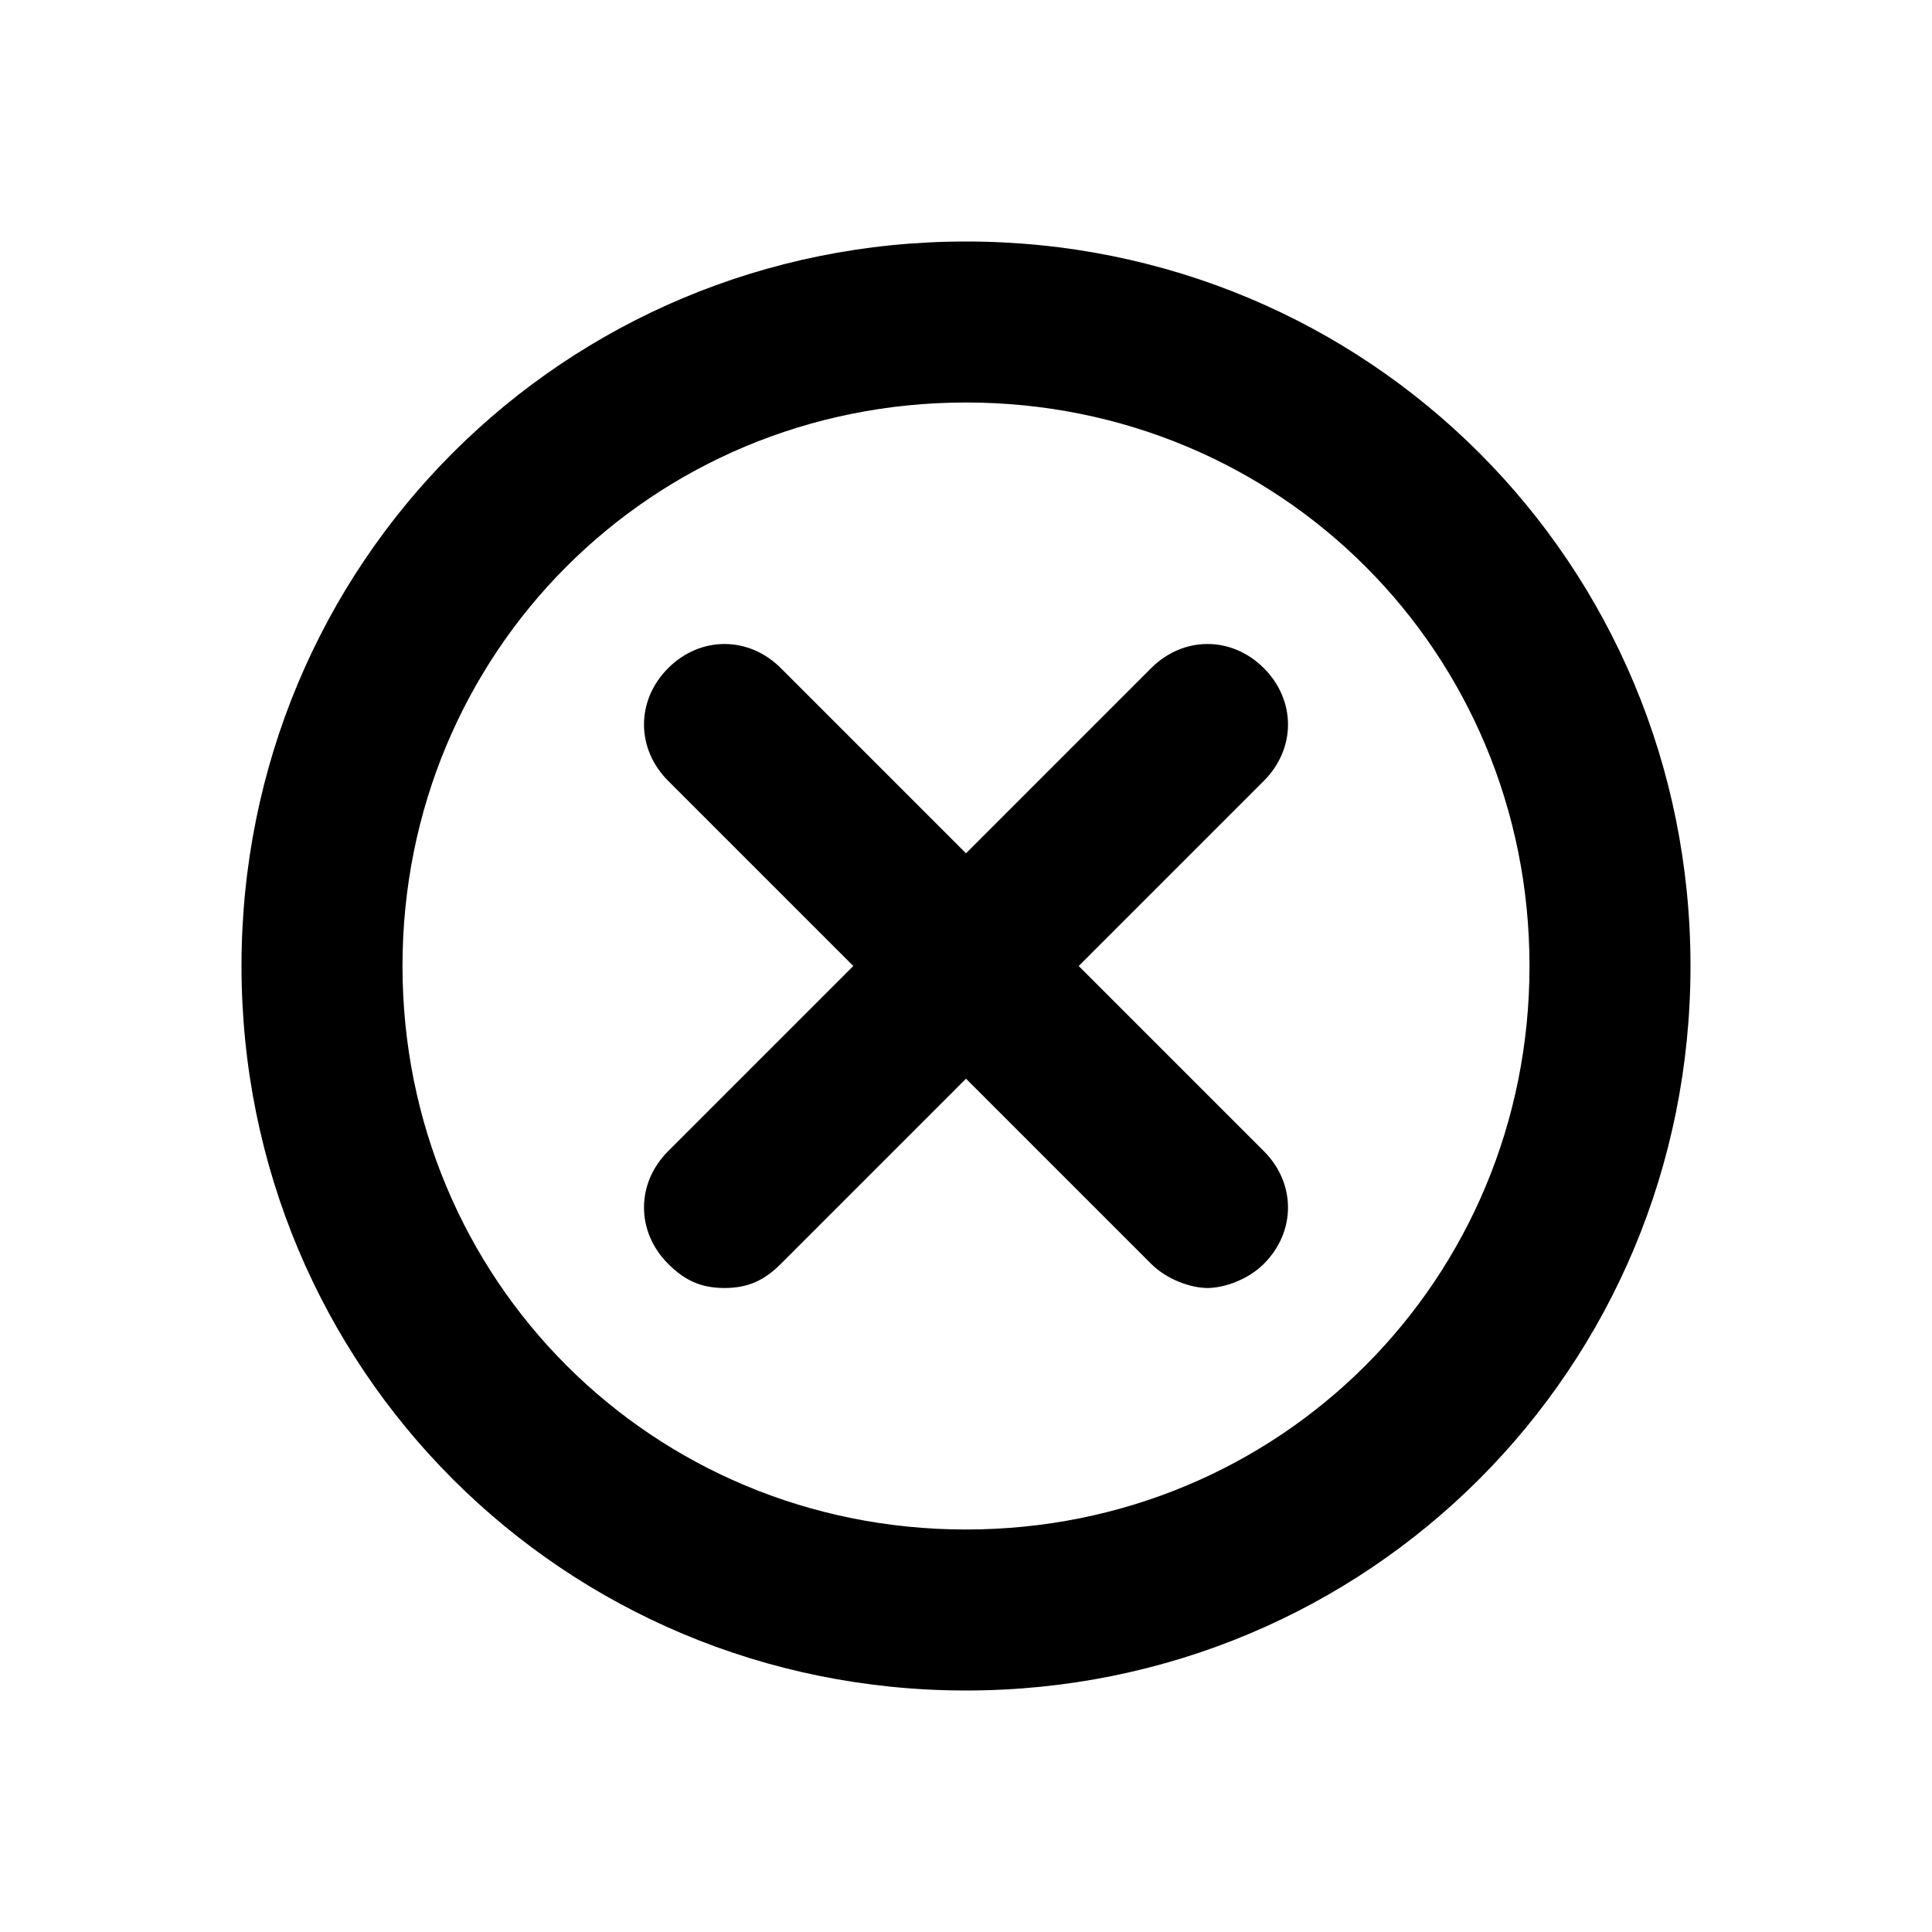
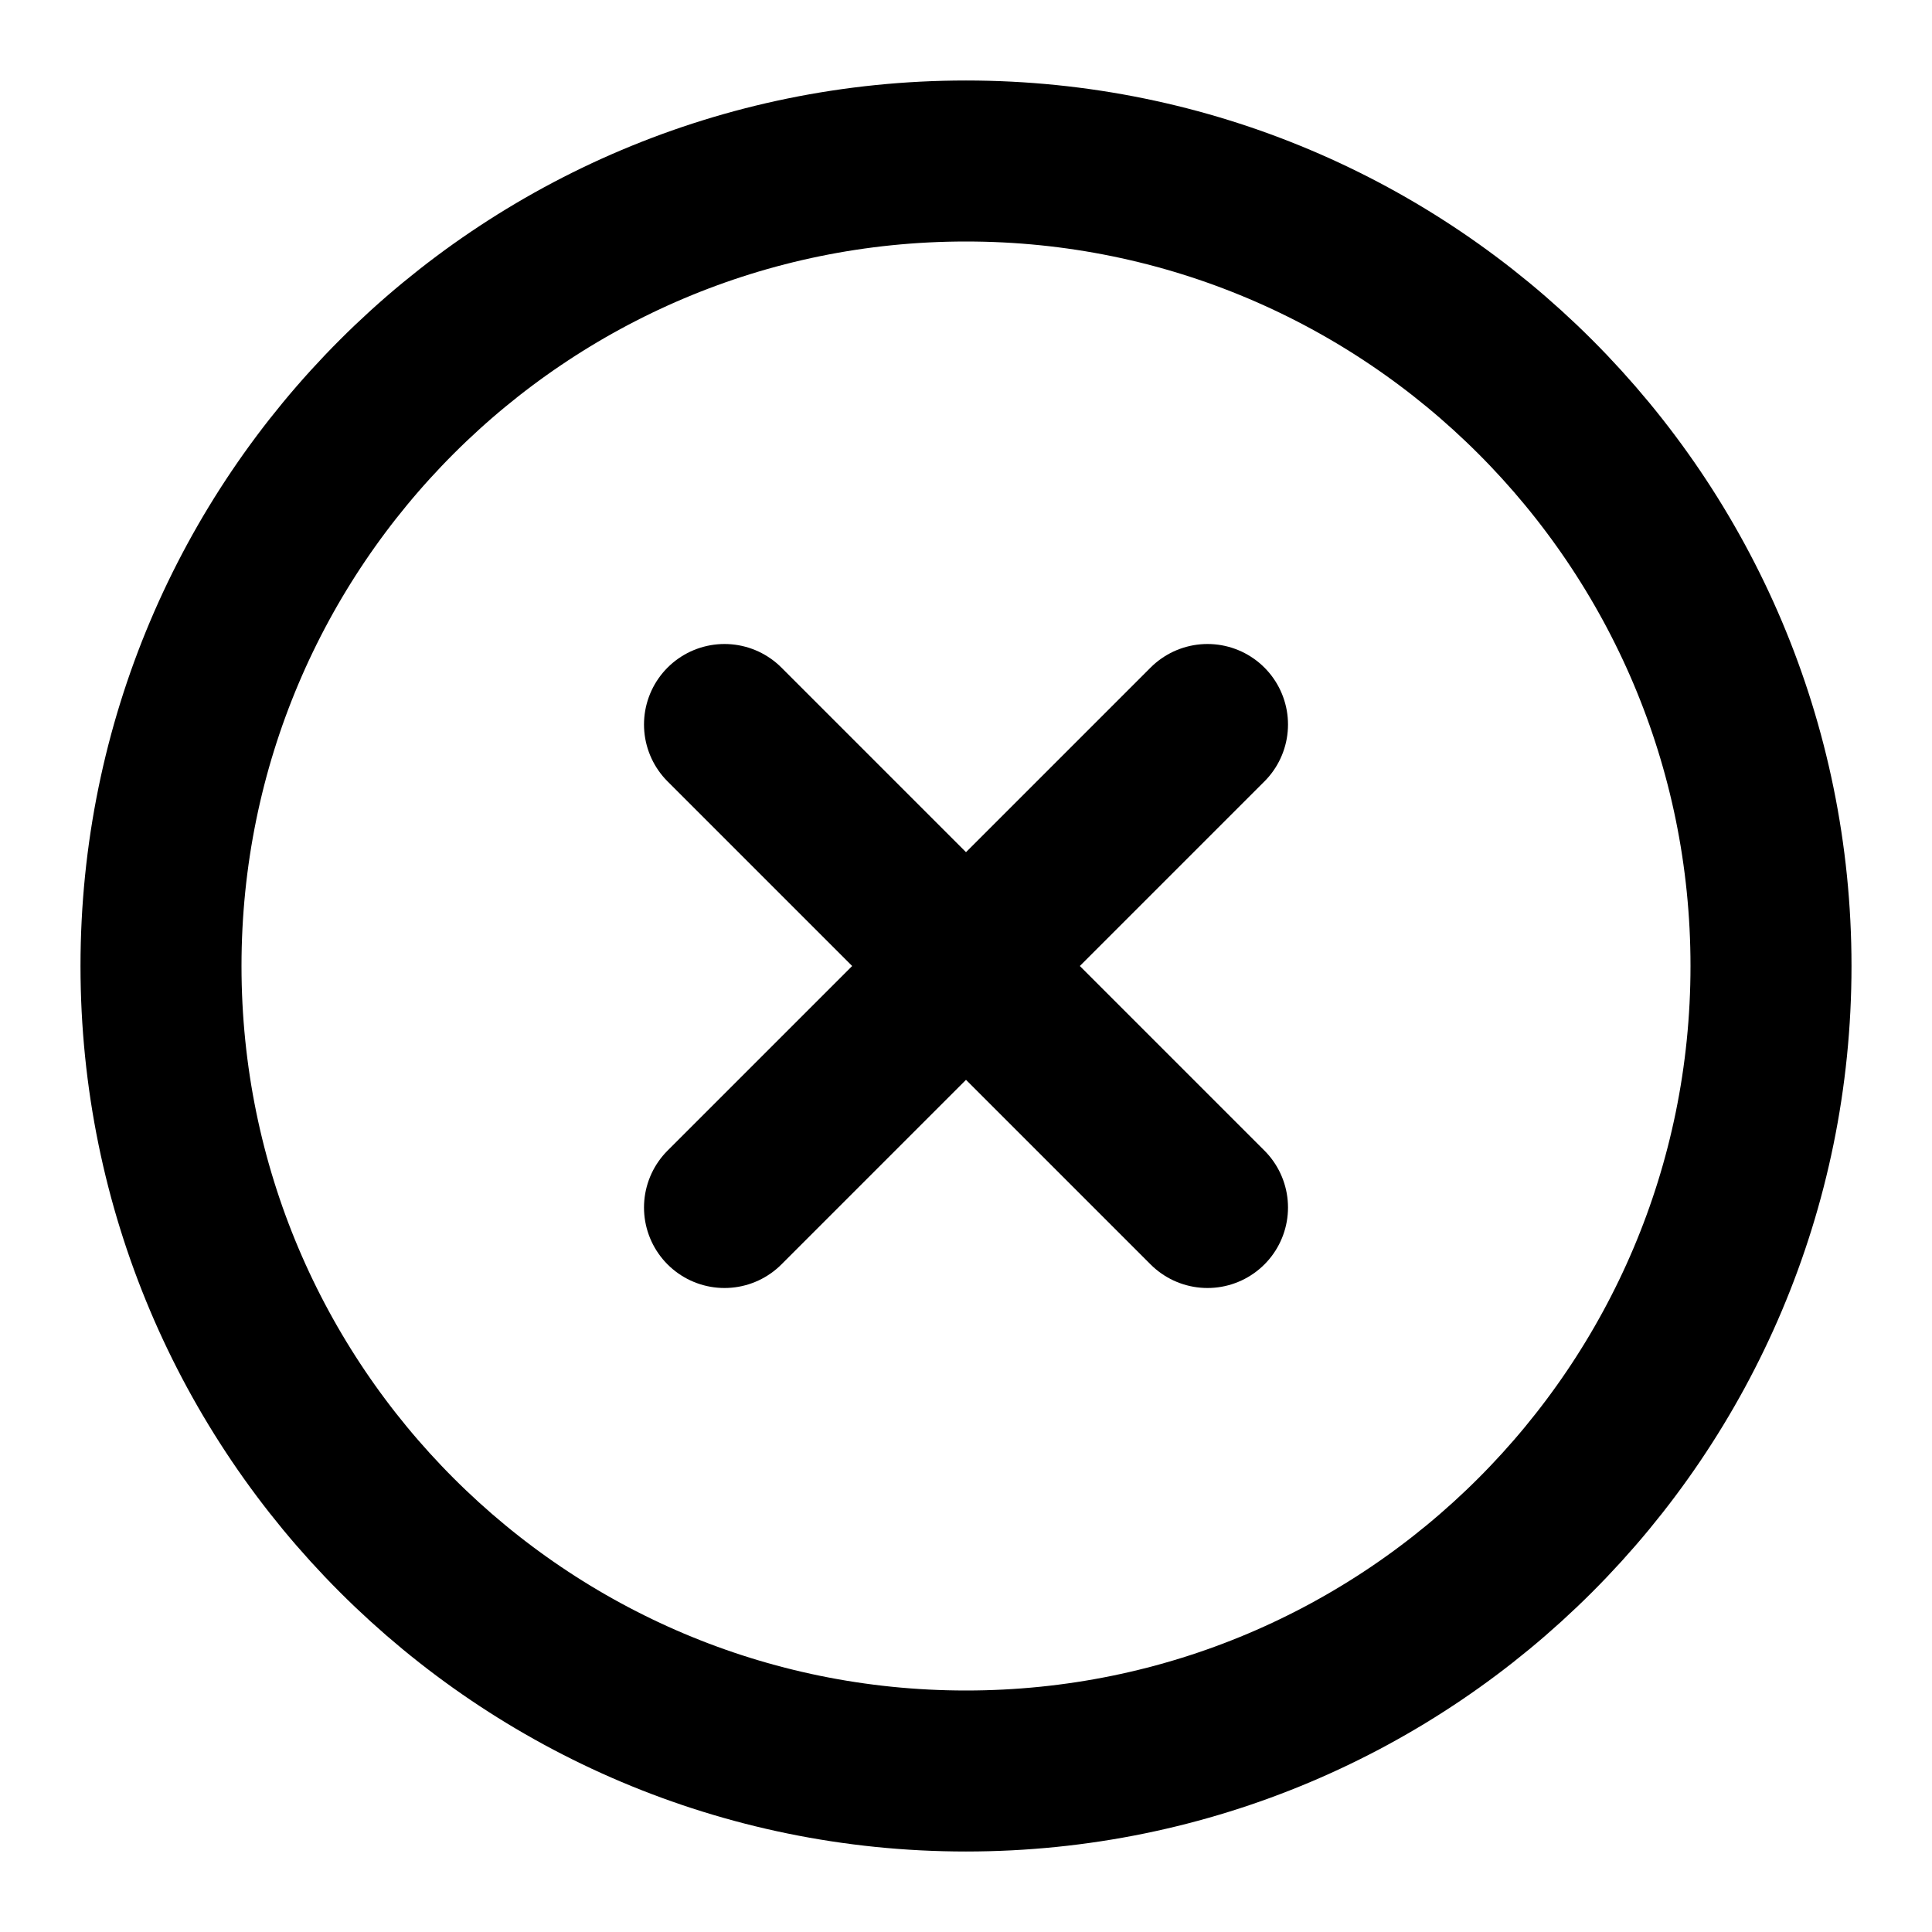
- <svg xmlns="http://www.w3.org/2000/svg" width="800px" height="800px" viewBox="0 0 24 24" version="1.1" xml:space="preserve">
-   <style type="text/css">
- 	.st0{opacity:0.2;fill:none;stroke:#000000;stroke-width:5.000000e-02;stroke-miterlimit:10;}
- </style>
-   <g id="grid_system" />
-   <g id="_icons">
-     <path d="M8.3,15.7C8.5,15.9,8.7,16,9,16s0.5-0.1,0.7-0.3l2.3-2.3l2.3,2.3c0.2,0.2,0.5,0.3,0.7,0.3s0.5-0.1,0.7-0.3   c0.4-0.4,0.4-1,0-1.4L13.4,12l2.3-2.3c0.4-0.4,0.4-1,0-1.4s-1-0.4-1.4,0L12,10.6L9.7,8.3c-0.4-0.4-1-0.4-1.4,0s-0.4,1,0,1.4   l2.3,2.3l-2.3,2.3C7.9,14.7,7.9,15.3,8.3,15.7z" />
-     <path d="M12,21c5,0,9-4,9-9s-4-9-9-9s-9,4-9,9S7,21,12,21z M12,5c3.9,0,7,3.1,7,7s-3.1,7-7,7s-7-3.1-7-7S8.1,5,12,5z" />
-   </g>
+ <svg xmlns="http://www.w3.org/2000/svg" viewBox="0 0 24 24" fill="none" stroke="currentColor" stroke-width="2" stroke-linecap="round" stroke-linejoin="round">
+   <circle cx="12" cy="12" r="10" />
+   <path d="M15 9l-6 6M9 9l6 6" />
</svg>
